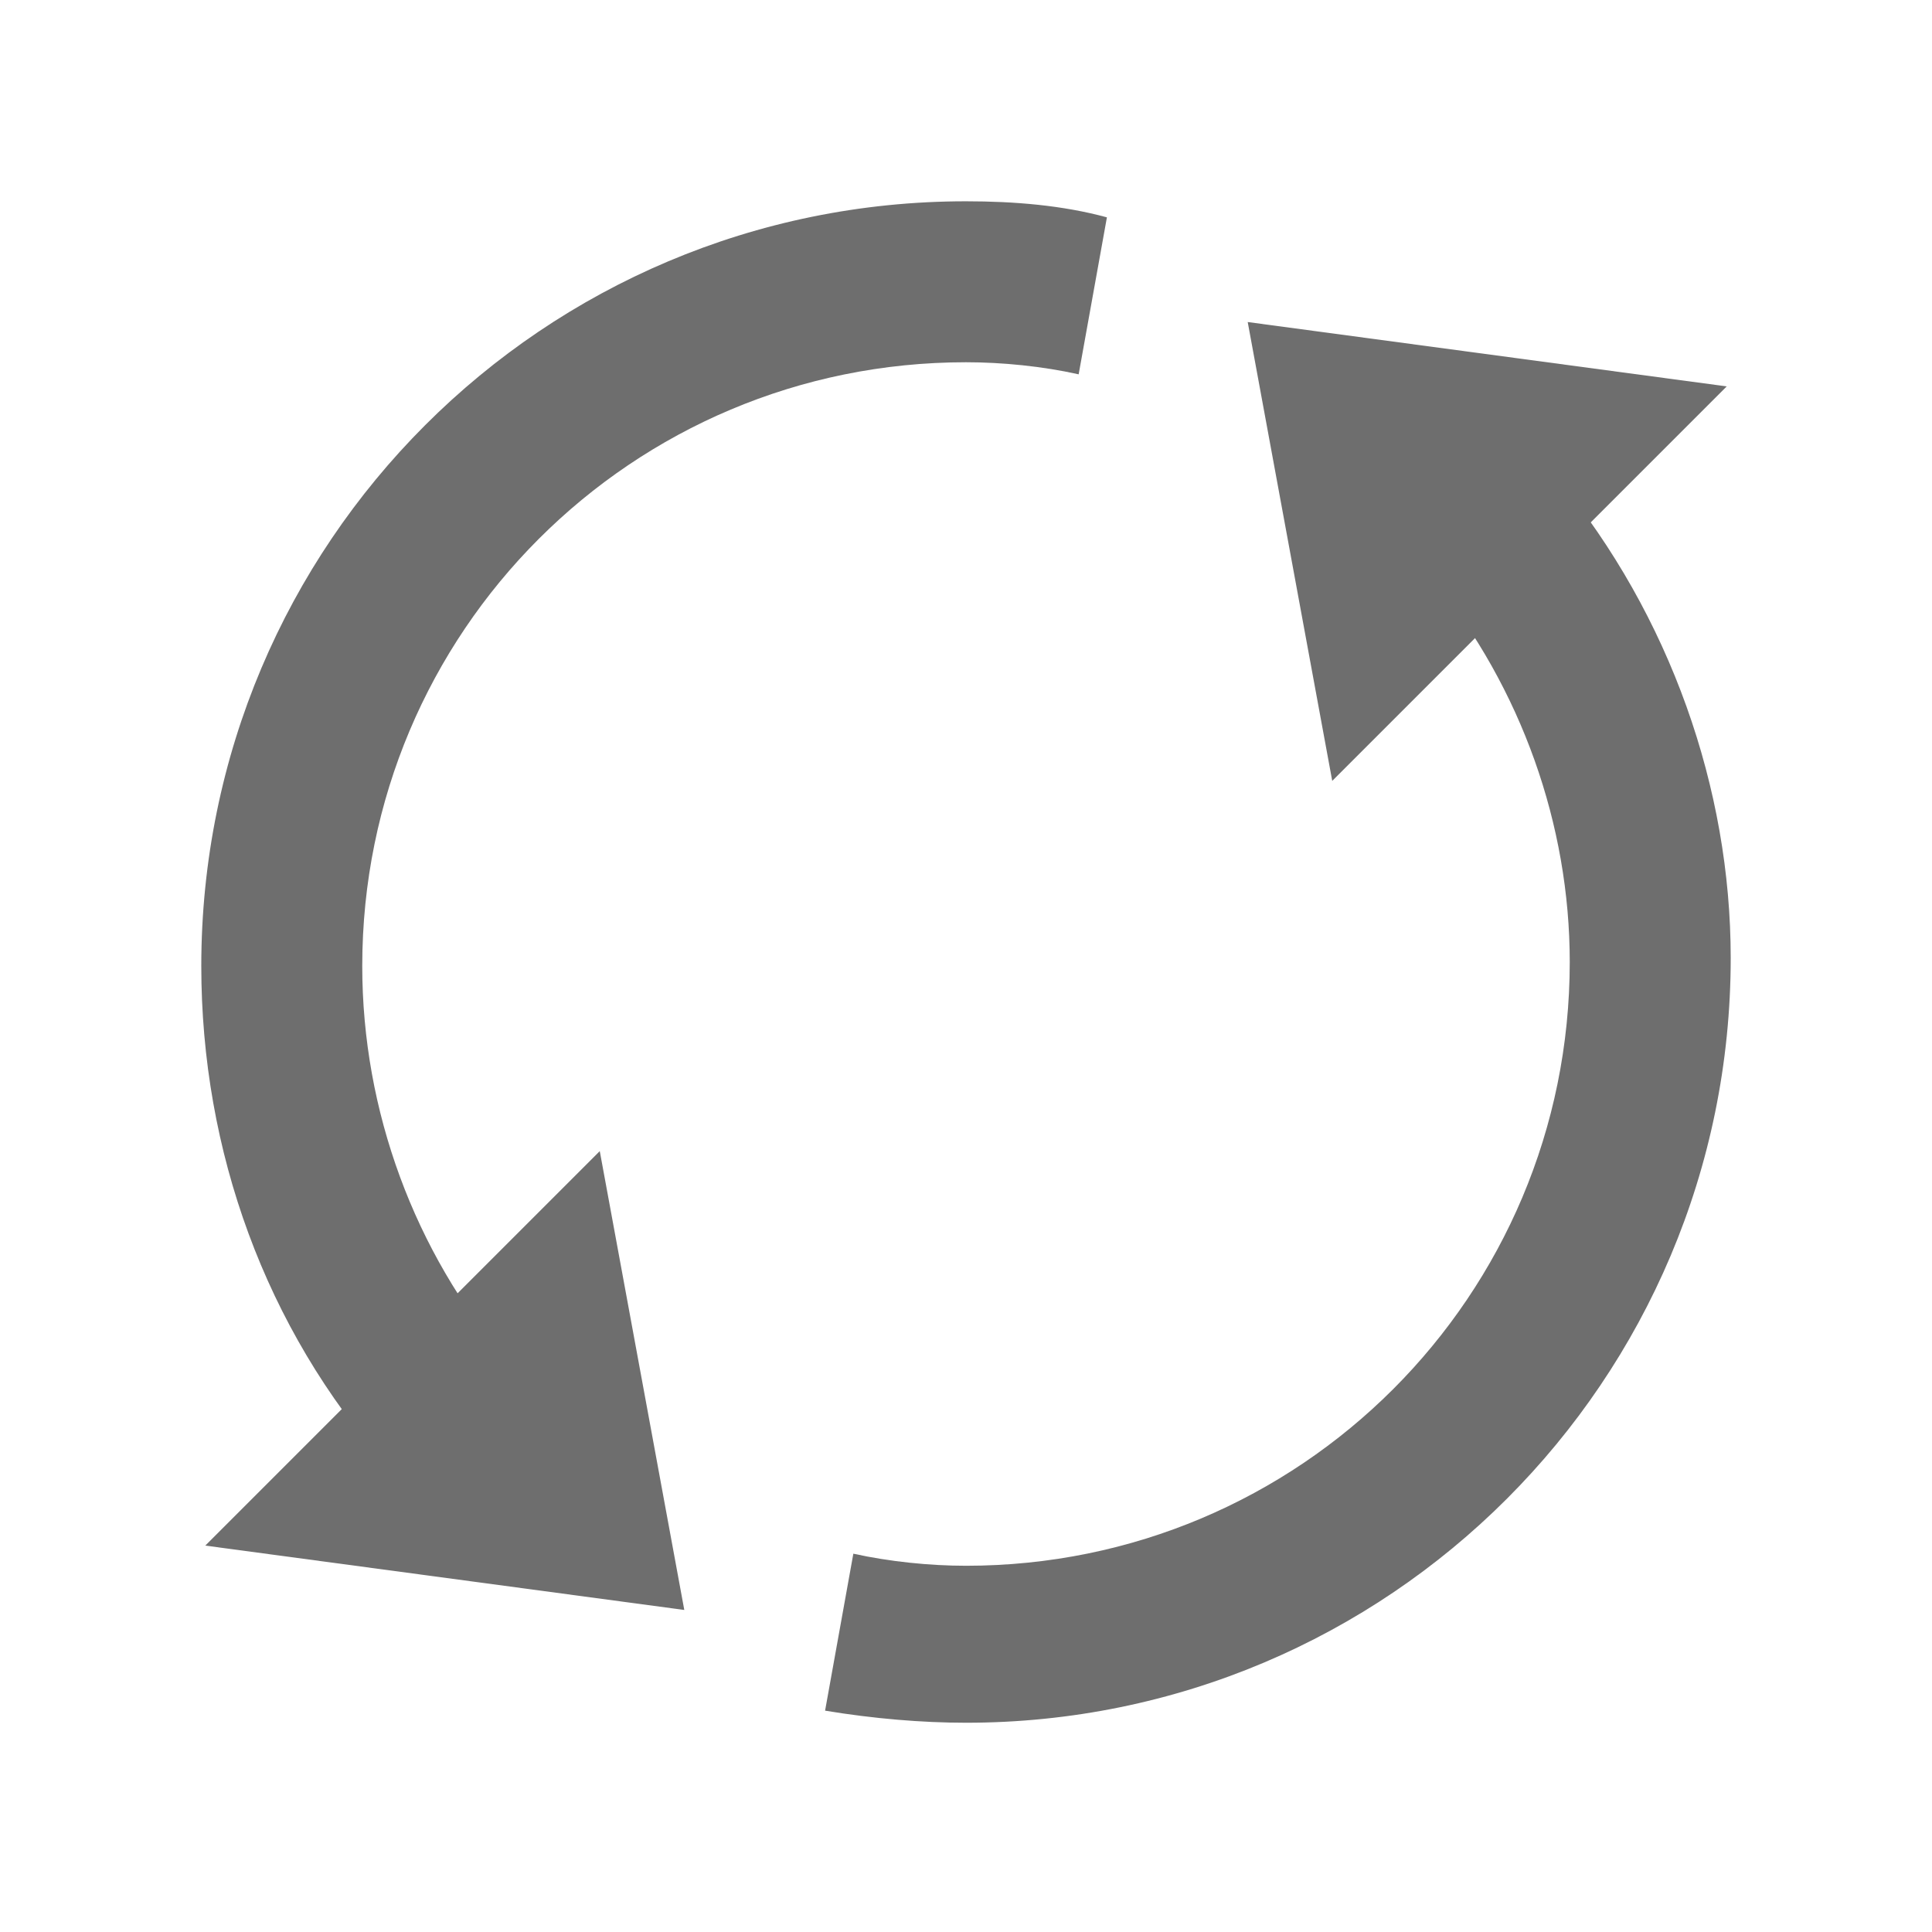
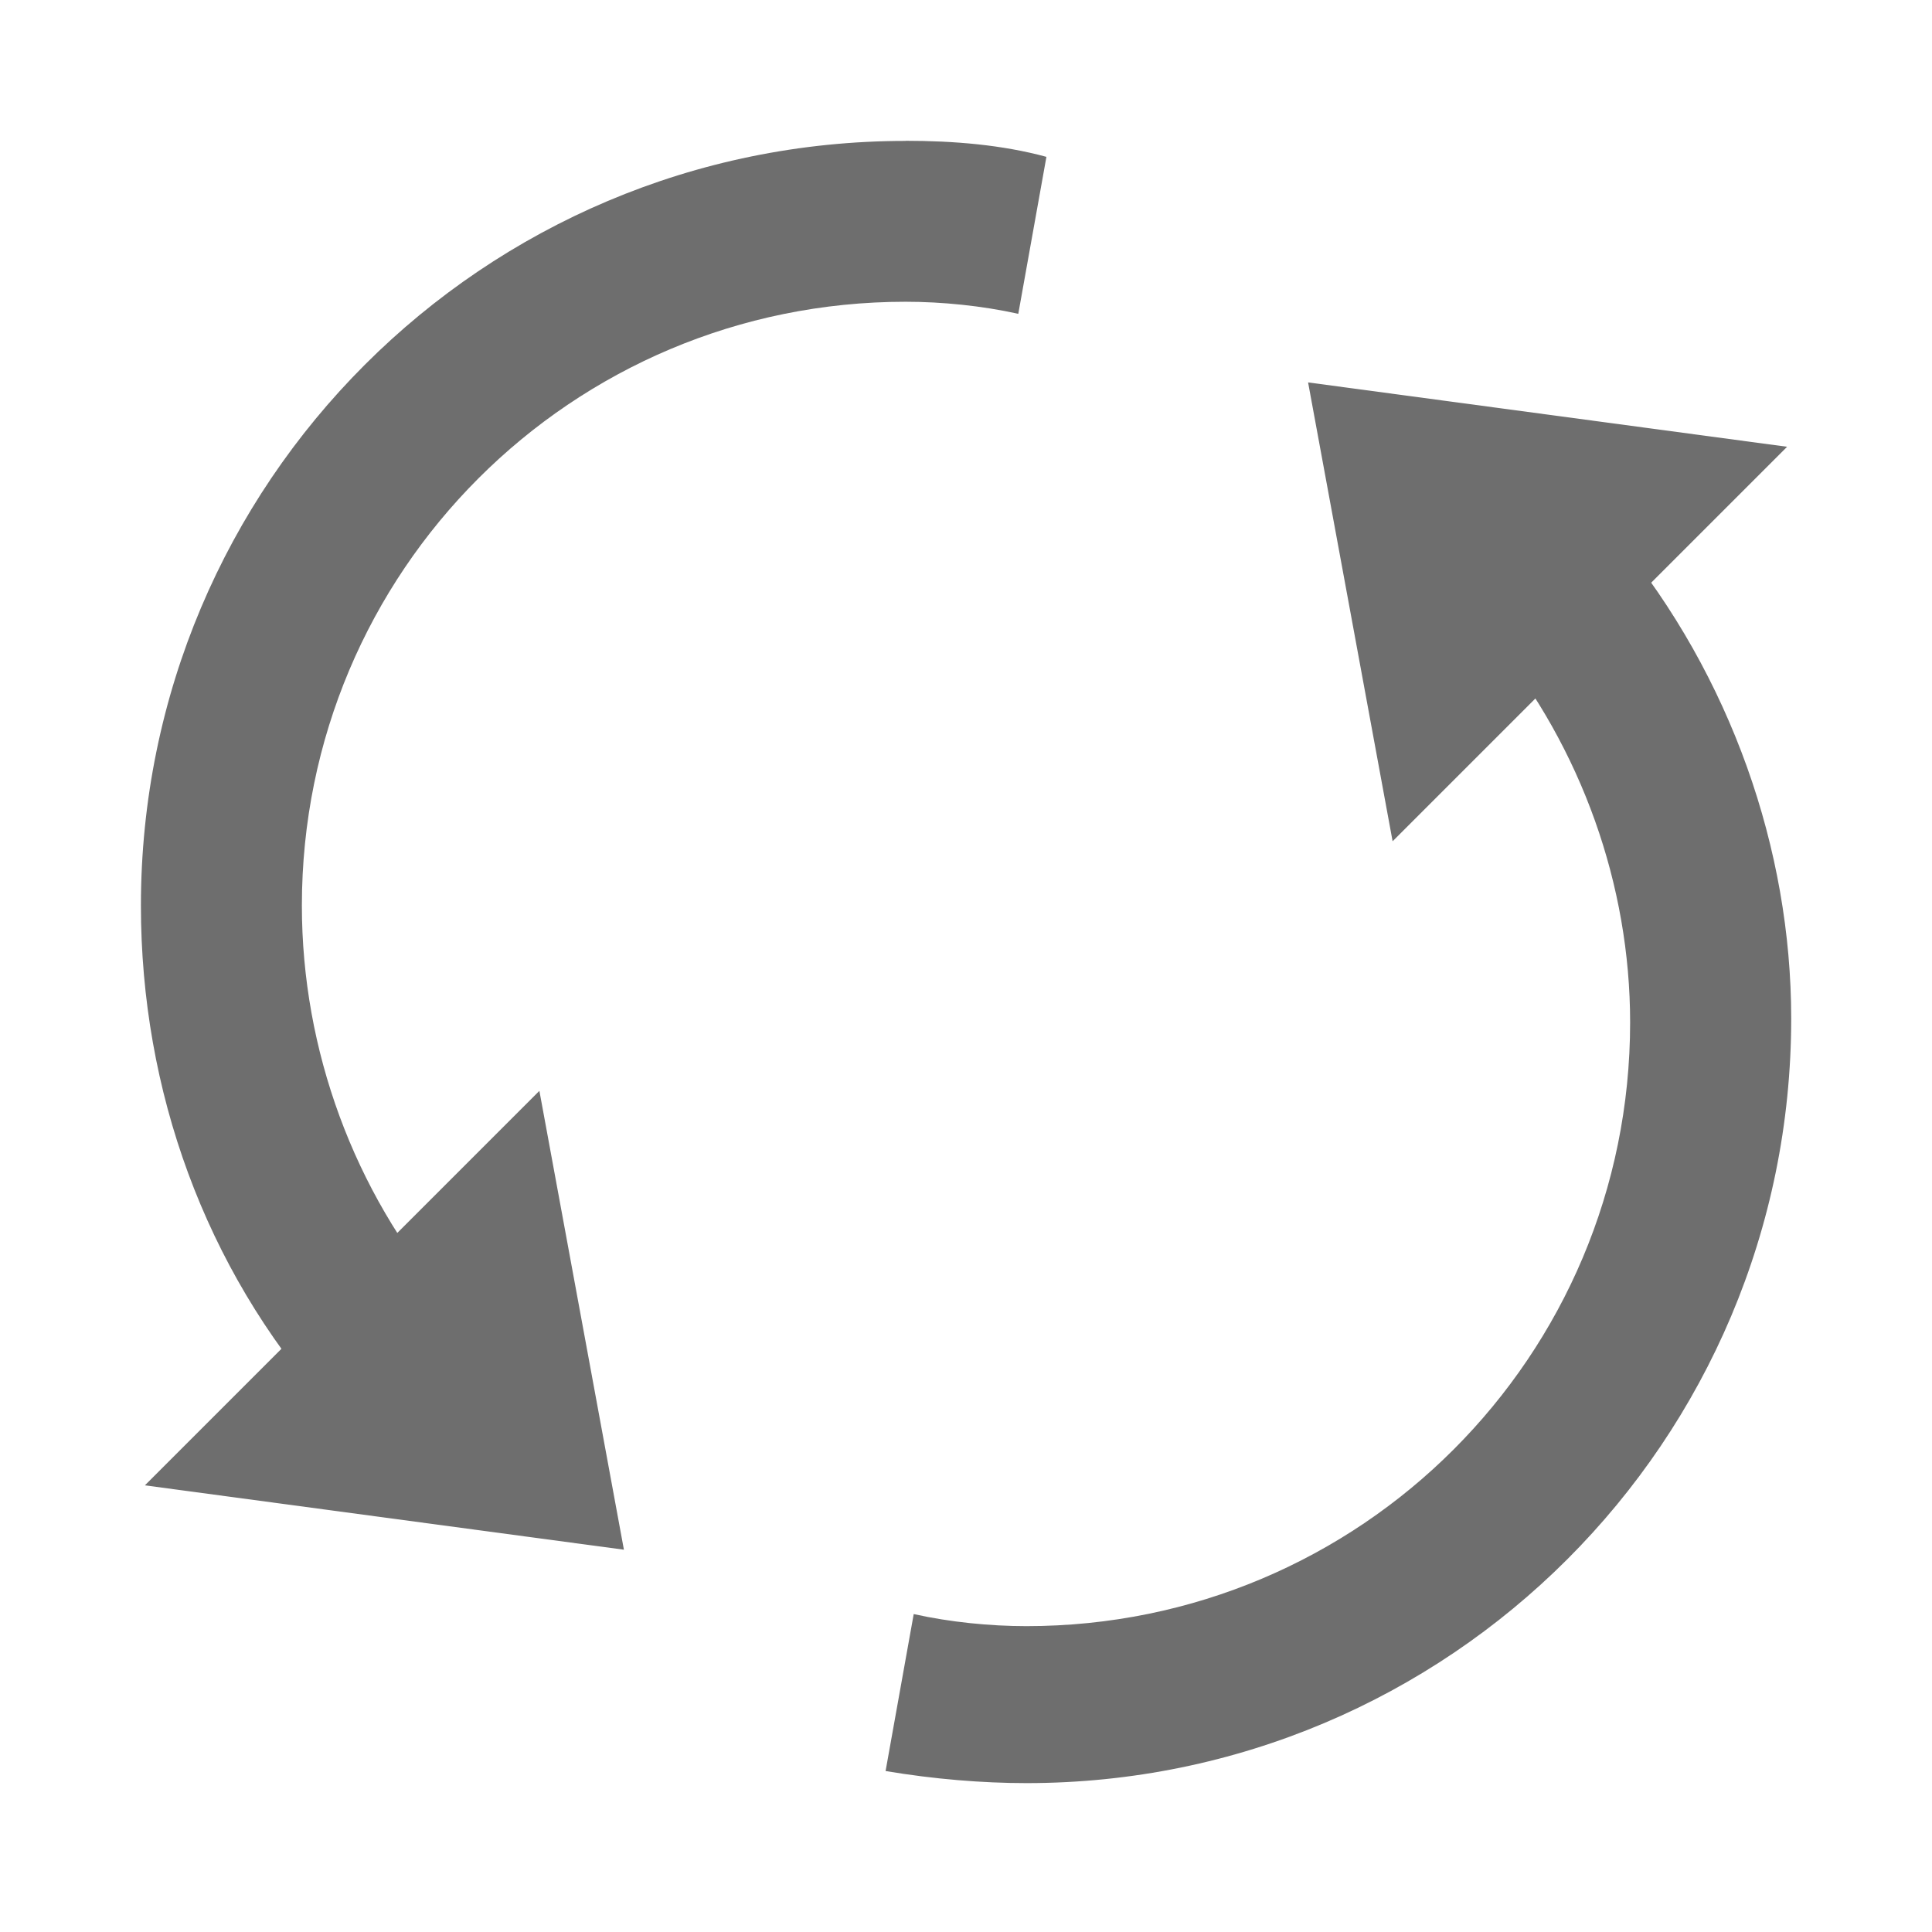
- <svg xmlns="http://www.w3.org/2000/svg" width="16" height="16" viewBox="0 0 16 16" fill="none">
-   <path d="M12.9 3.967L11.867 4.8C12.6 5.7 13 6.833 13 7.967C13 10.733 10.767 12.967 8 12.967C7.7 12.967 7.367 12.933 7.067 12.867L6.833 14.167C7.233 14.233 7.633 14.267 8 14.267C11.5 14.267 14.333 11.433 14.333 7.933C14.333 6.533 13.833 5.1 12.9 3.967V3.967Z" fill="#6E6E6E" />
-   <path d="M10.333 2.667L14.3 3.2L11.033 6.467L10.333 2.667Z" fill="#6E6E6E" />
-   <path d="M8 1.667C4.5 1.667 1.667 4.5 1.667 8C1.667 9.533 2.2 11 3.2 12.133L4.2 11.267C3.433 10.367 3 9.2 3 8C3 5.233 5.233 3 8 3C8.3 3 8.633 3.033 8.933 3.1L9.167 1.8C8.8 1.7 8.4 1.667 8 1.667Z" fill="#6E6E6E" />
-   <path d="M5.667 13.333L1.7 12.8L4.967 9.533L5.667 13.333Z" fill="#6E6E6E" />
+ <svg xmlns="http://www.w3.org/2000/svg" width="16" height="16" fill="none" version="1.1" viewBox="0 0 16 16">
+   <g fill="#6e6e6e">
+     <path d="m13.4 4.467-1.033 0.833c0.733 0.9 1.133 2.033 1.133 3.167 0 2.767-2.233 5-5 5-0.3 0-0.633-0.033-0.933-0.1l-0.233 1.3c0.4 0.067 0.8 0.1 1.167 0.1 3.5 0 6.333-2.833 6.333-6.333 0-1.4-0.5-2.833-1.433-3.967z" />
+     <path d="m10.833 3.167 3.967 0.533-3.267 3.267z" />
+     <path d="m7.5 1.167c-3.5 0-6.333 2.833-6.333 6.333 0 1.533 0.533 3 1.533 4.133l1-0.867c-0.767-0.9-1.2-2.067-1.2-3.267 0-2.767 2.233-5 5-5 0.3 0 0.633 0.033 0.933 0.1l0.233-1.3c-0.367-0.1-0.767-0.133-1.167-0.133z" />
+     <path d="m5.167 12.834-3.967-0.533 3.267-3.267z" />
+   </g>
</svg>
